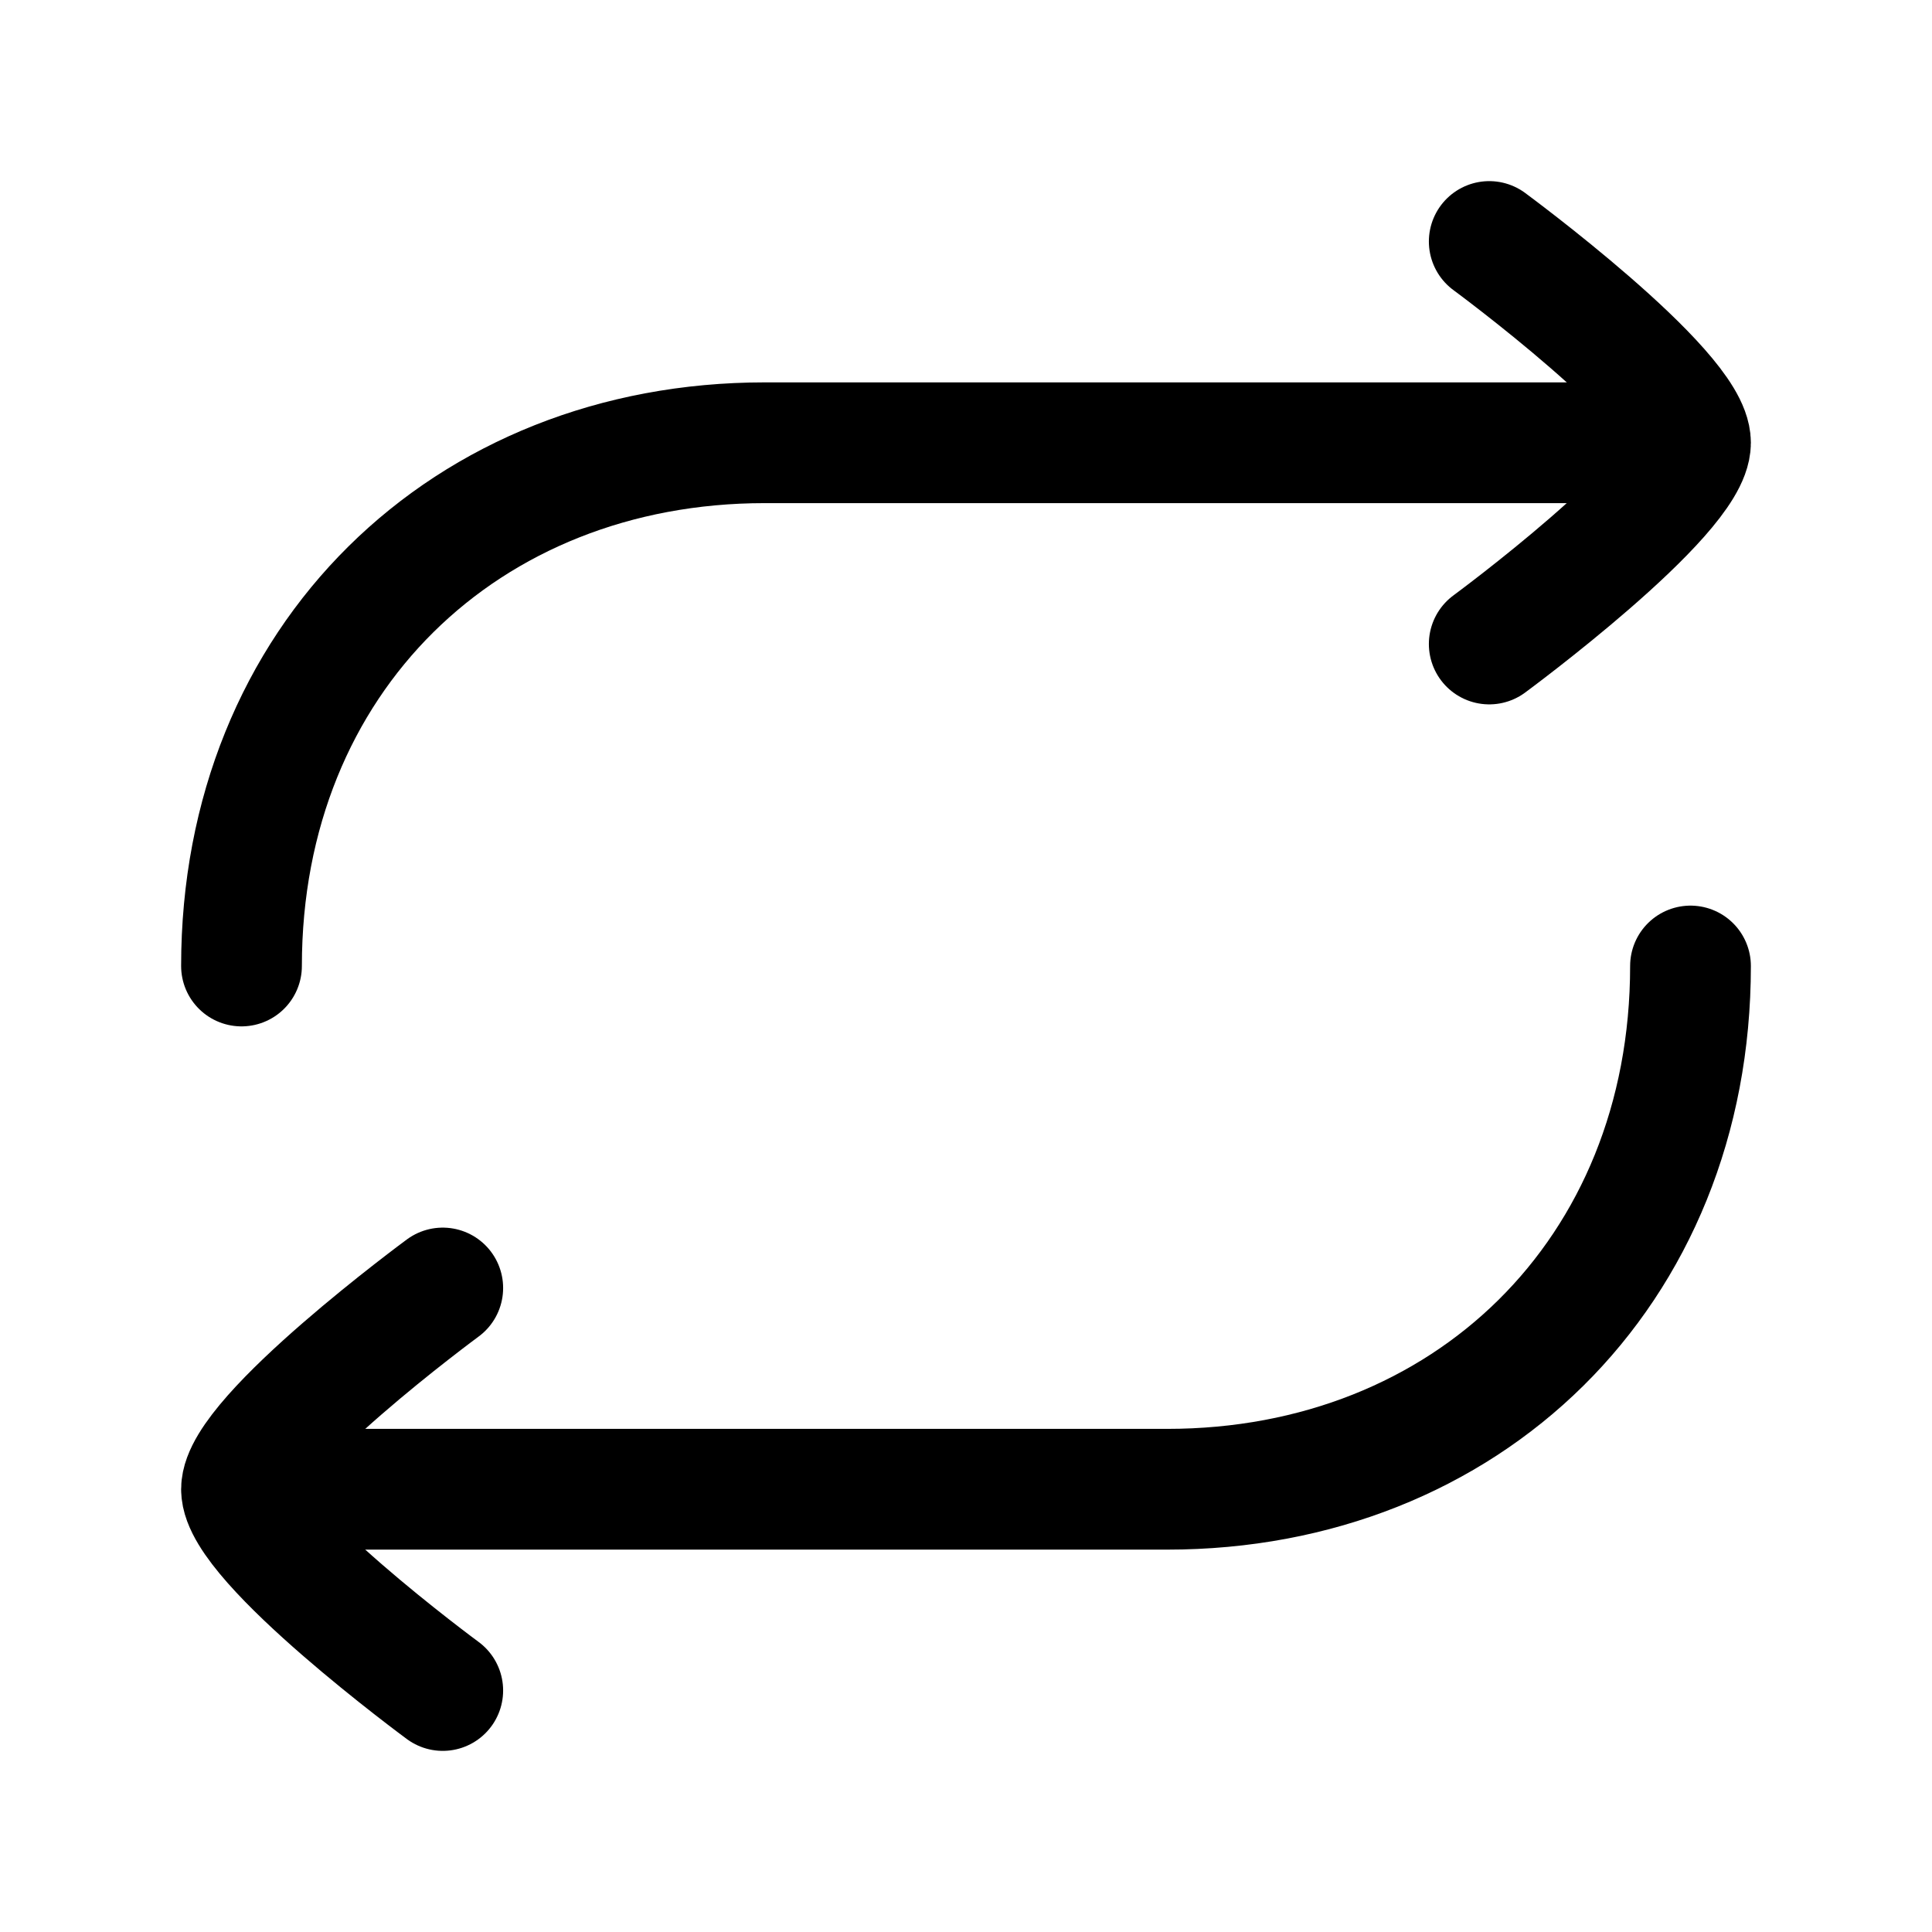
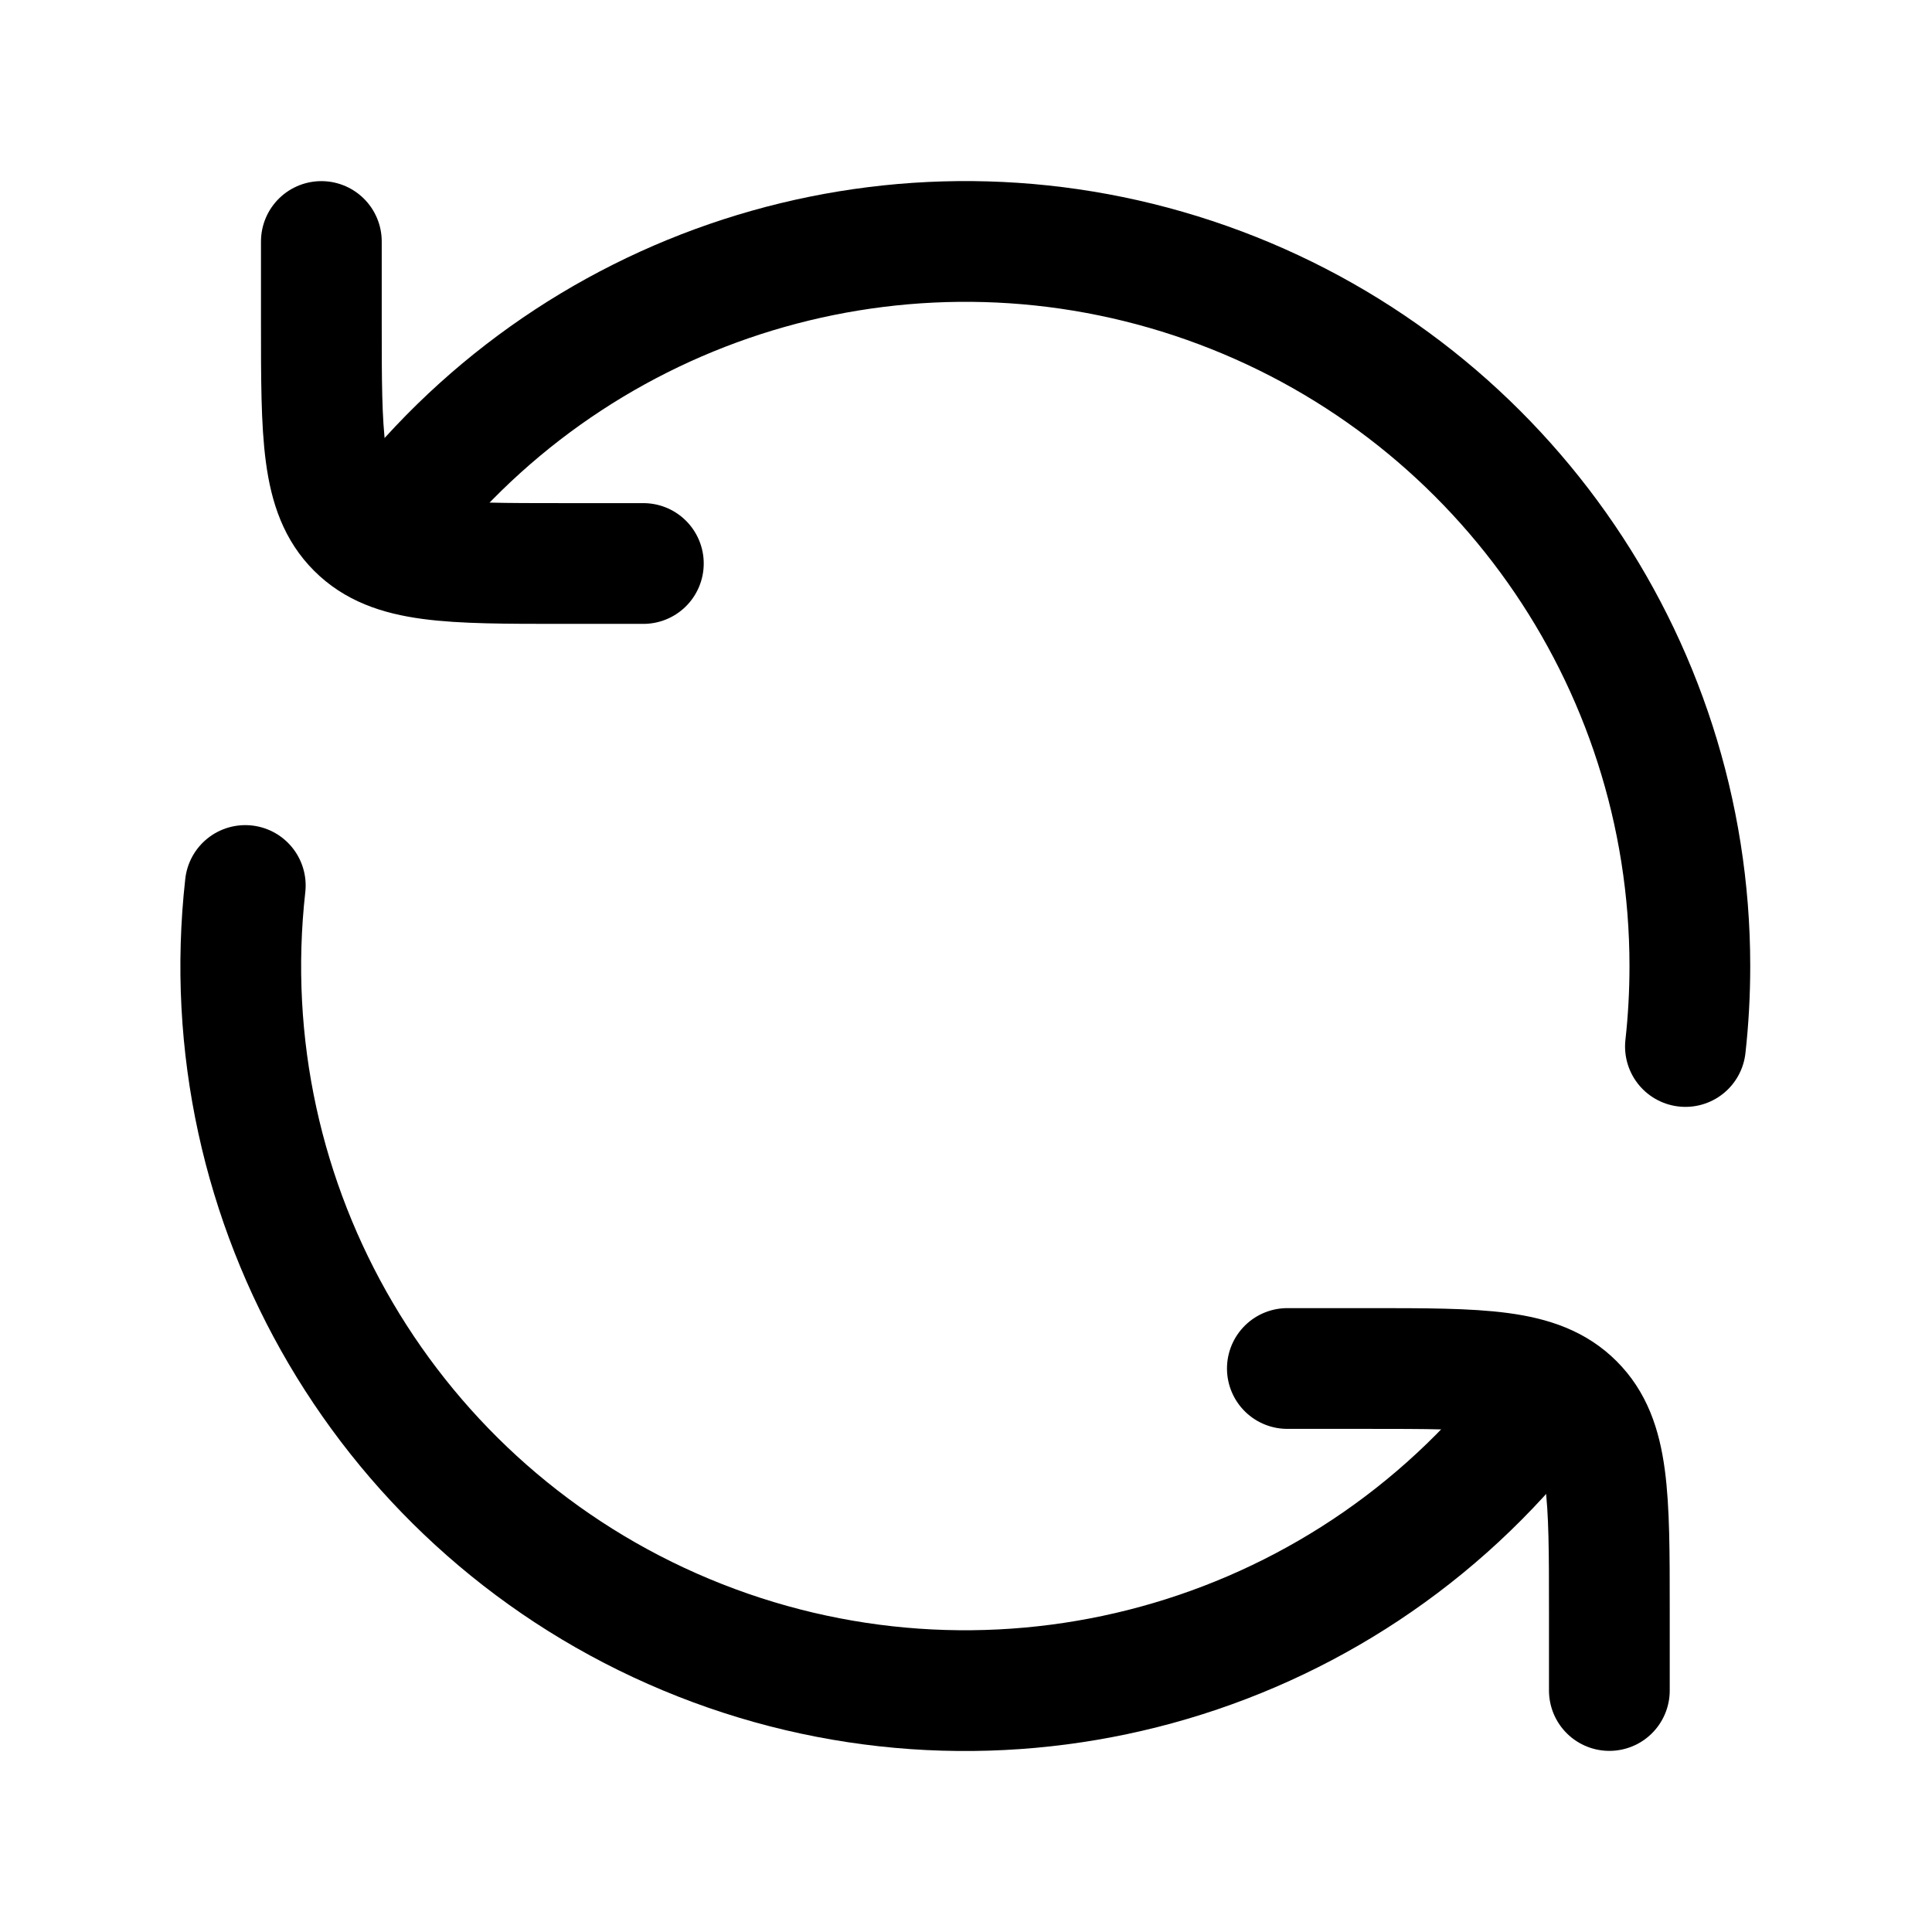
<svg xmlns="http://www.w3.org/2000/svg" width="24" height="24" viewBox="0 0 24 24" fill="none">
-   <path d="M20.5 5.5H9.5C5.787 5.5 3 8.185 3 12" stroke="currentColor" stroke-linecap="round" stroke-linejoin="round" stroke-width="1.5" />
-   <path d="M3.5 18.5H14.5C18.213 18.5 21 15.815 21 12" stroke="currentColor" stroke-linecap="round" stroke-linejoin="round" stroke-width="1.5" />
-   <path d="M18.5 3C18.5 3 21 4.841 21 5.5C21 6.159 18.5 8 18.5 8" stroke="currentColor" stroke-linecap="round" stroke-linejoin="round" stroke-width="1.5" />
-   <path d="M5.5 16C5.5 16 3 17.841 3 18.5C3 19.159 5.5 21 5.5 21" stroke="currentColor" stroke-linecap="round" stroke-linejoin="round" stroke-width="1.5" />
+   <g fill="none" stroke="currentColor" stroke-linecap="round" stroke-linejoin="round" stroke-width="1.5">
+     <path d="M20.937 13q.055-.492.055-1a9 9 0 0 0-16-5.657M3.047 11a9 9 0 0 0 15.945 6.657" />
+     <path d="M7.992 7h-1c-1.414 0-2.121 0-2.56-.44c-.44-.439-.44-1.146-.44-2.56V3m12 14h1c1.414 0 2.121 0 2.56.44c.44.439.44 1.146.44 2.56v1" />
+   </g>
</svg>
